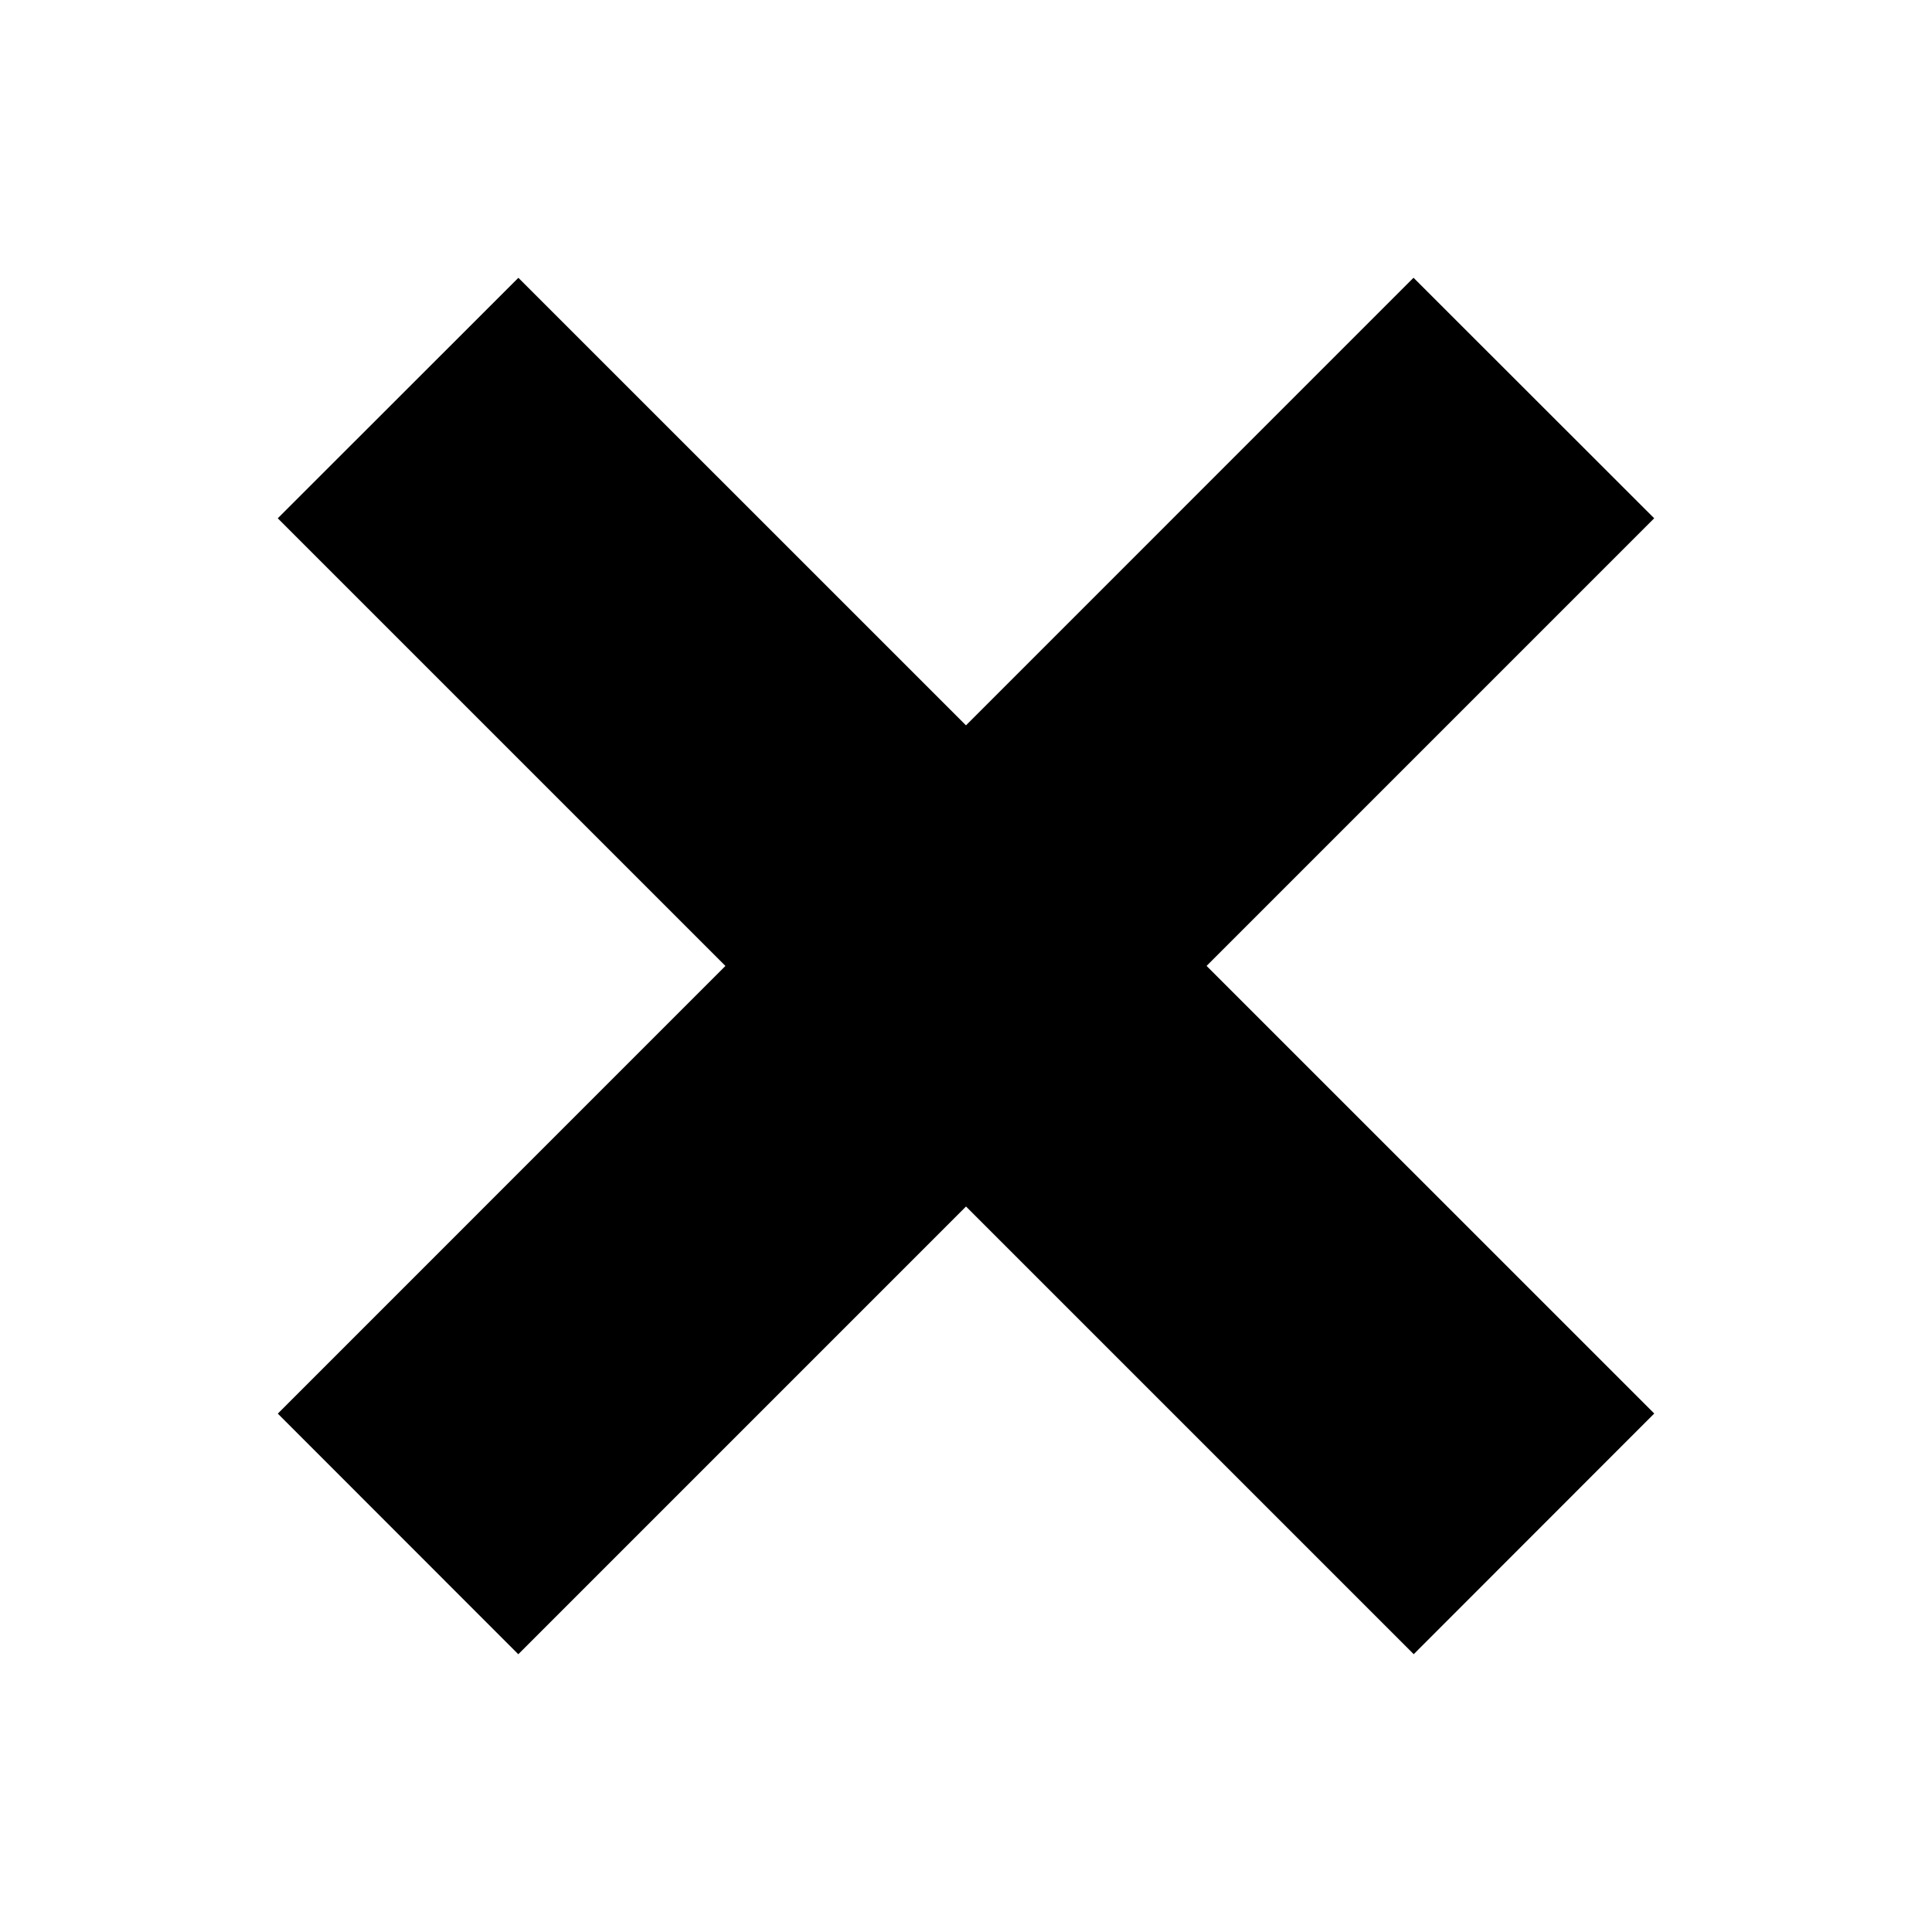
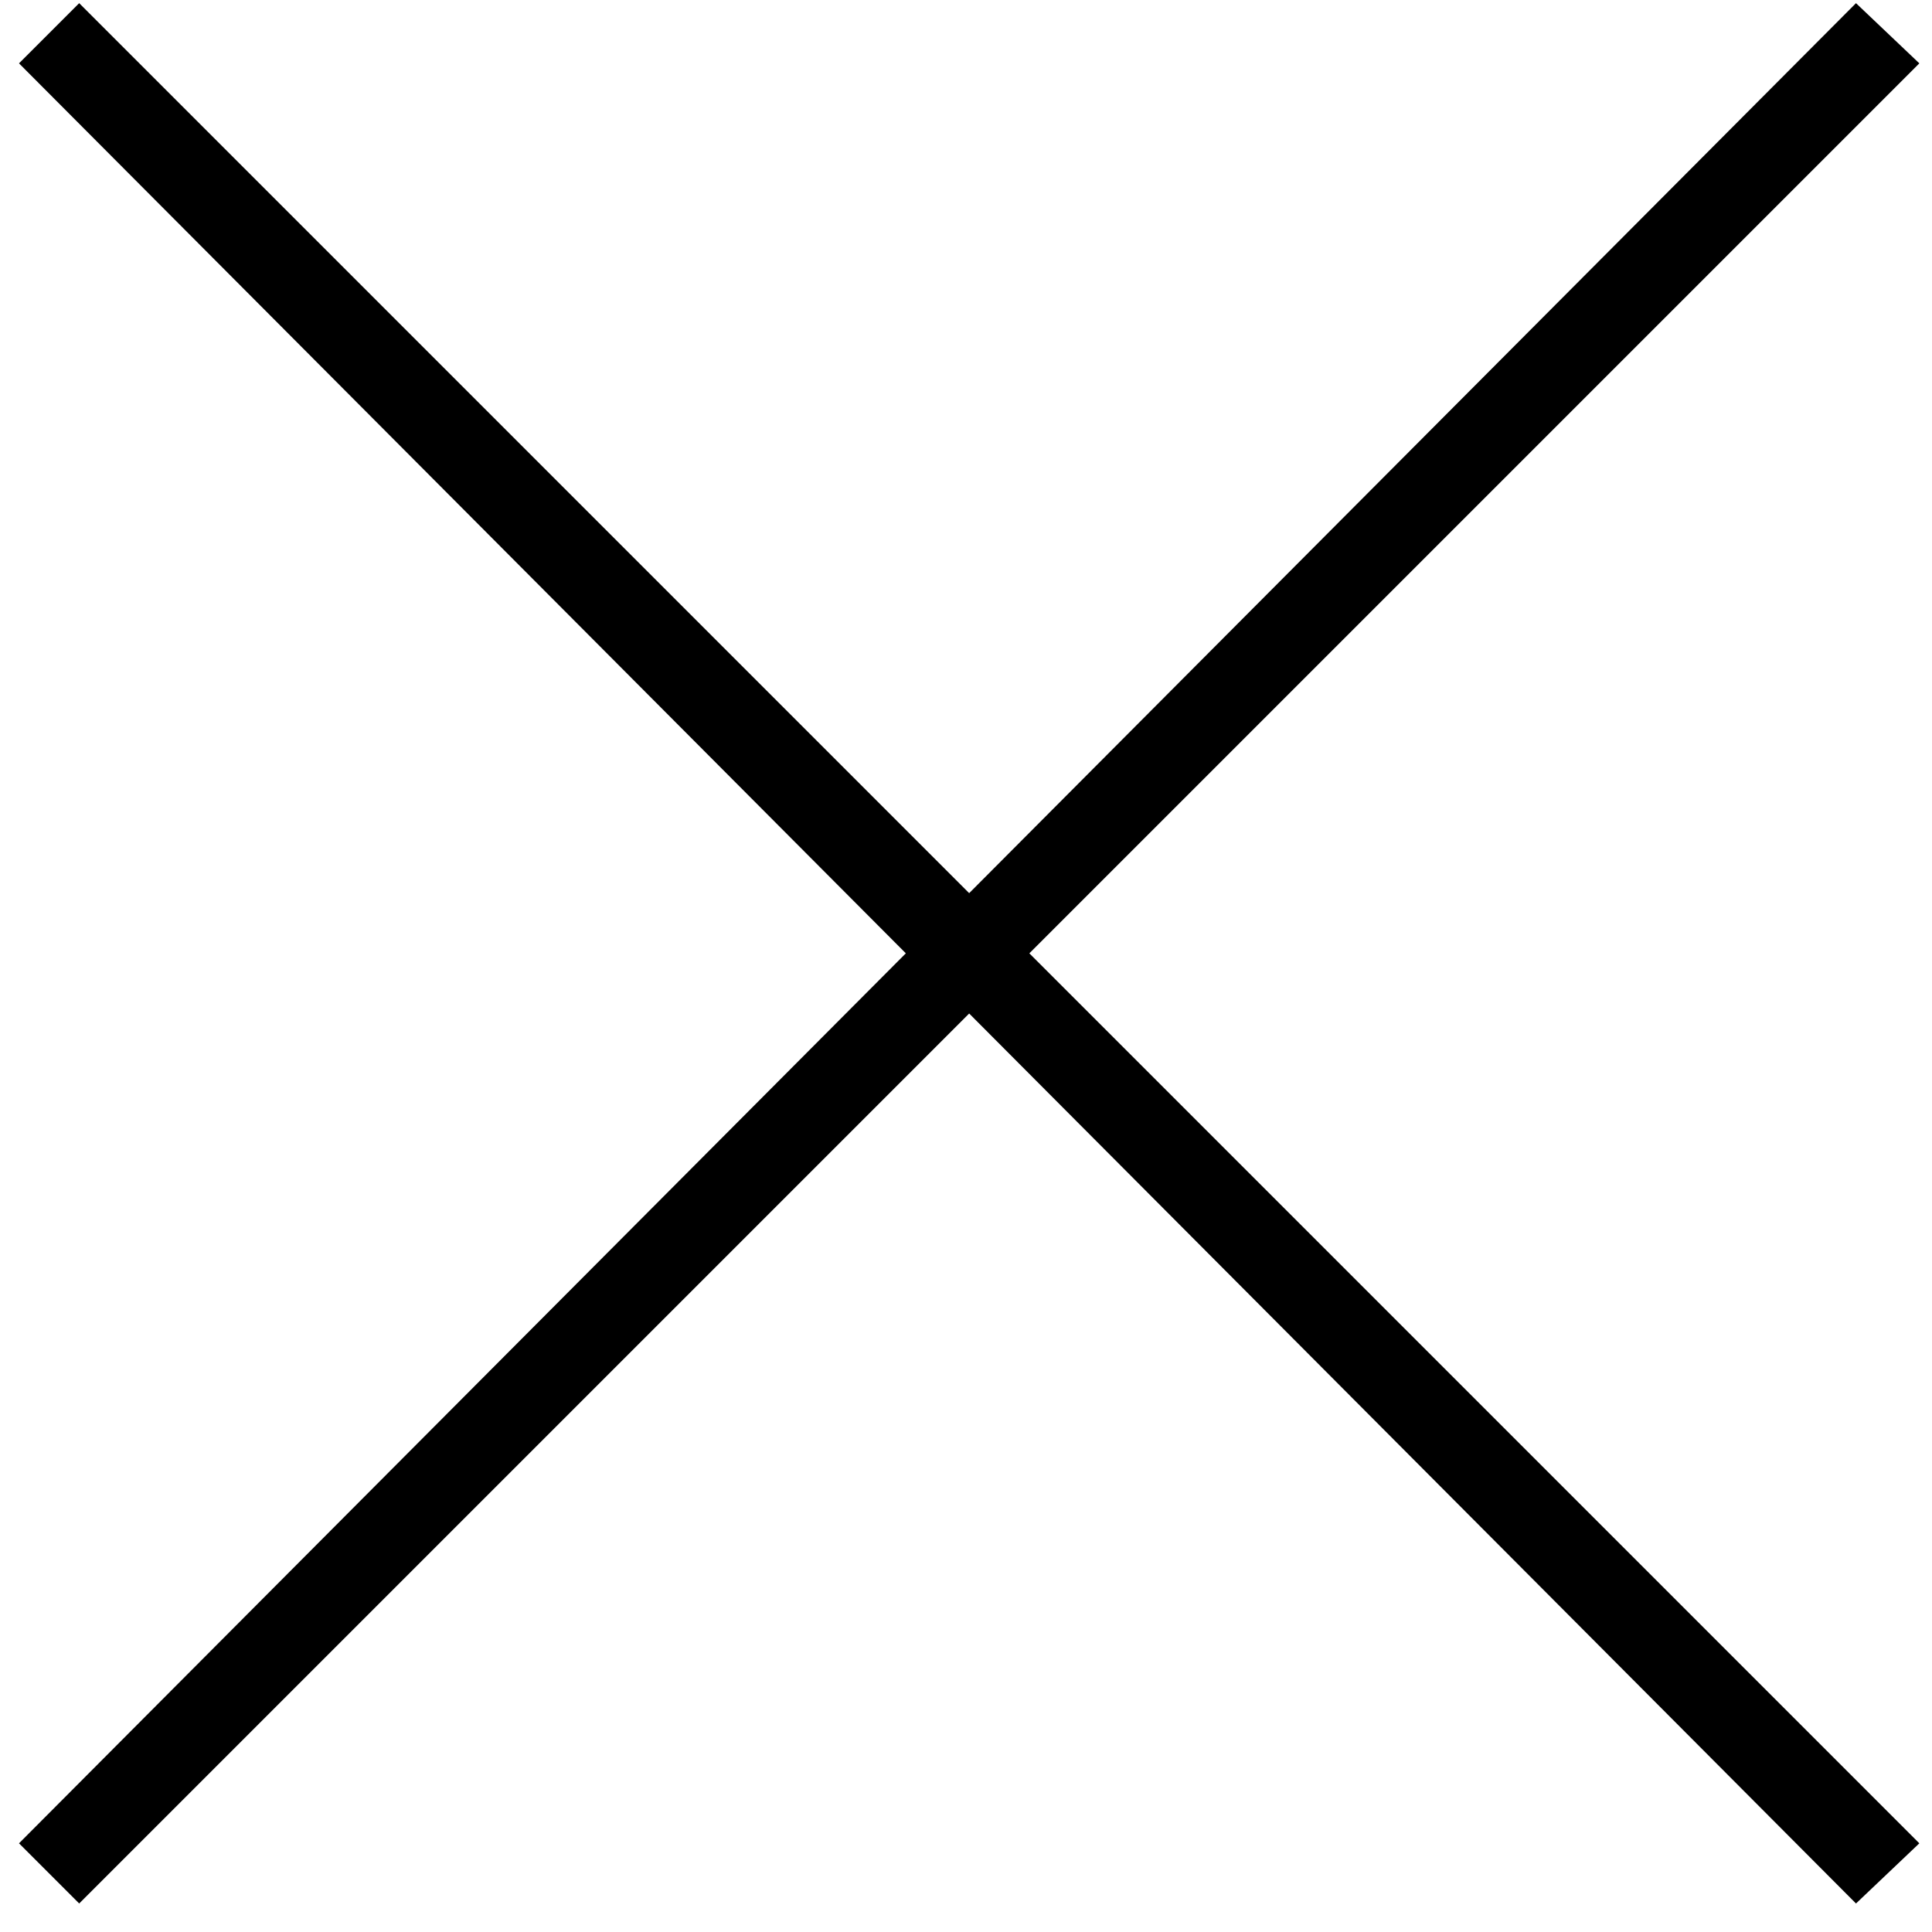
- <svg xmlns="http://www.w3.org/2000/svg" version="1.1" x="0px" y="0px" width="512px" height="512px" viewBox="0 0 512 512" enable-background="new 0 0 512 512" xml:space="preserve">
-   <polygon id="x-mark-icon" points="438.393,374.595 319.757,255.977 438.378,137.348 374.595,73.607 255.995,192.225 137.375,73.622    73.607,137.352 192.246,255.983 73.622,374.625 137.352,438.393 256.002,319.734 374.652,438.378 " />
+ <svg xmlns="http://www.w3.org/2000/svg" width="61px" height="61px" viewBox="0 0 61 61" version="1.1">
+   <description>Created with Sketch.</description>
+   <defs />
+   <g id="Page-1" stroke="none" stroke-width="1" fill="none" fill-rule="evenodd">
+     <g id="close" transform="translate(1, 0)" fill="#000000">
+       <path d="M57.6,0.1 L29.6,28.2 L1.5,0.1 L-0.4,2 L27.6,30.1 L-0.4,58.2 L1.5,60.1 L29.6,32 L57.6,60.1 L59.6,58.2 L31.5,30.1 L59.6,2 L57.6,0.1 L57.6,0.1 Z" id="Shape" />
+     </g>
+   </g>
</svg>
